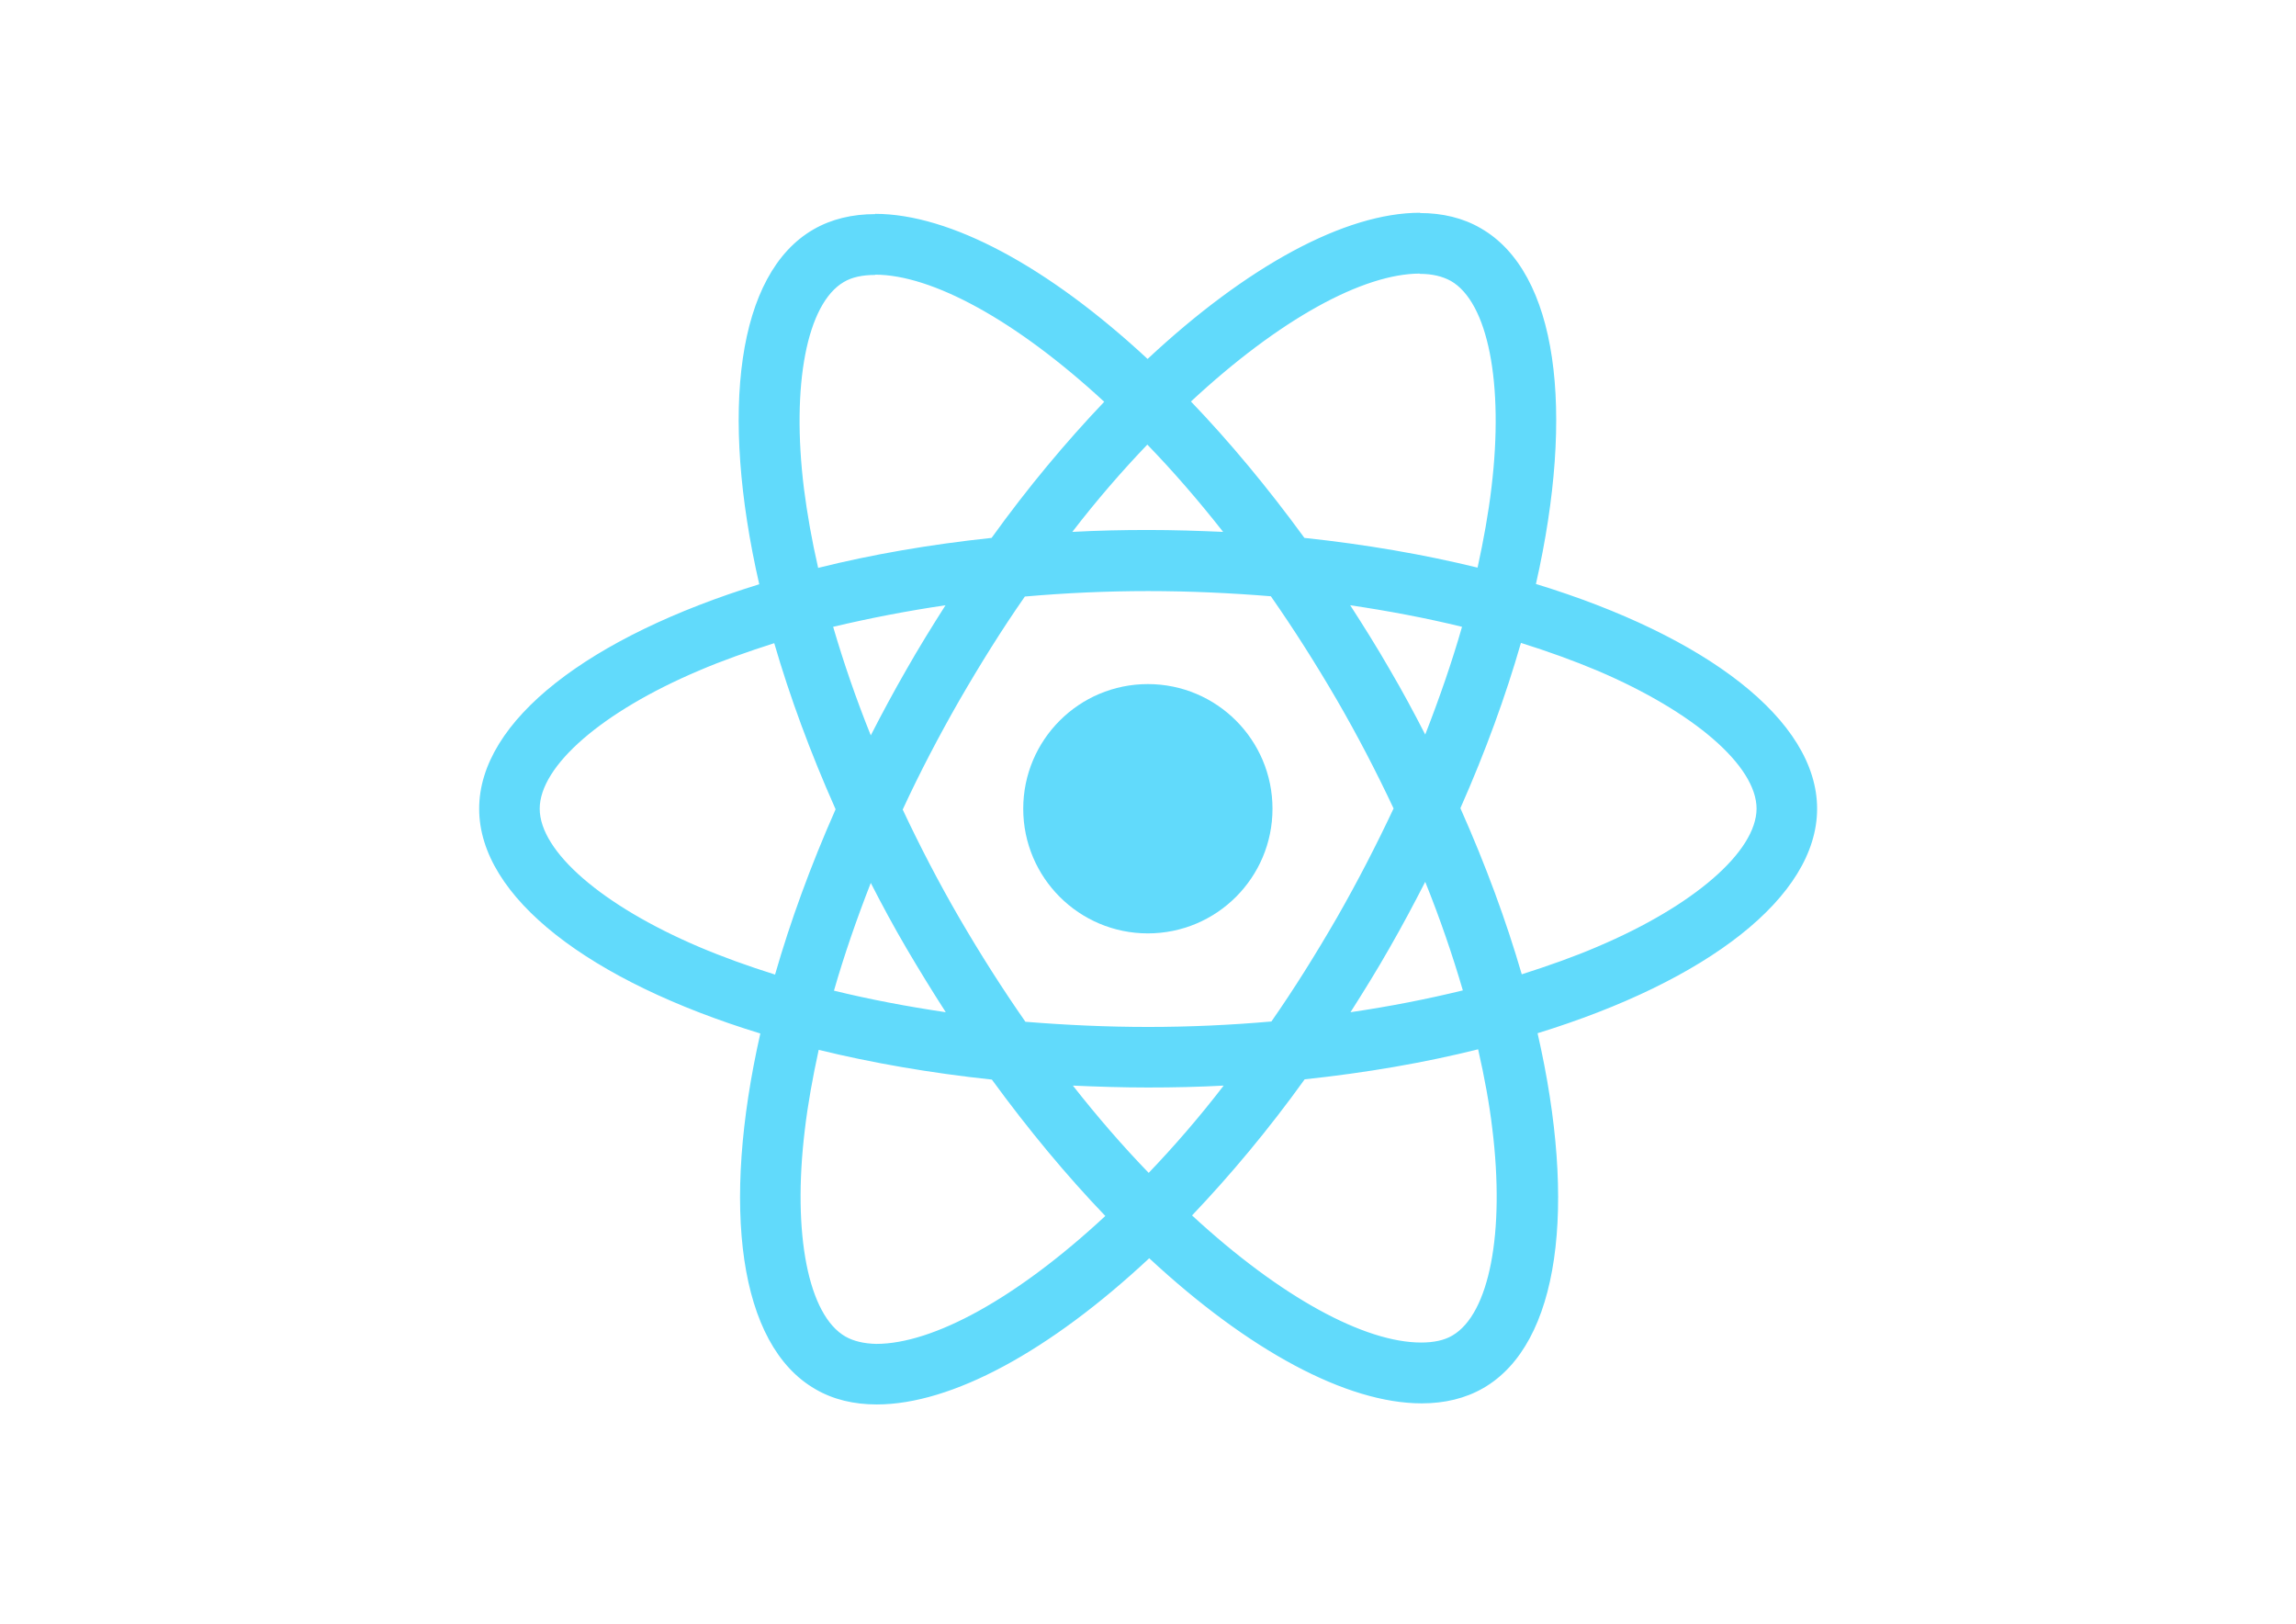
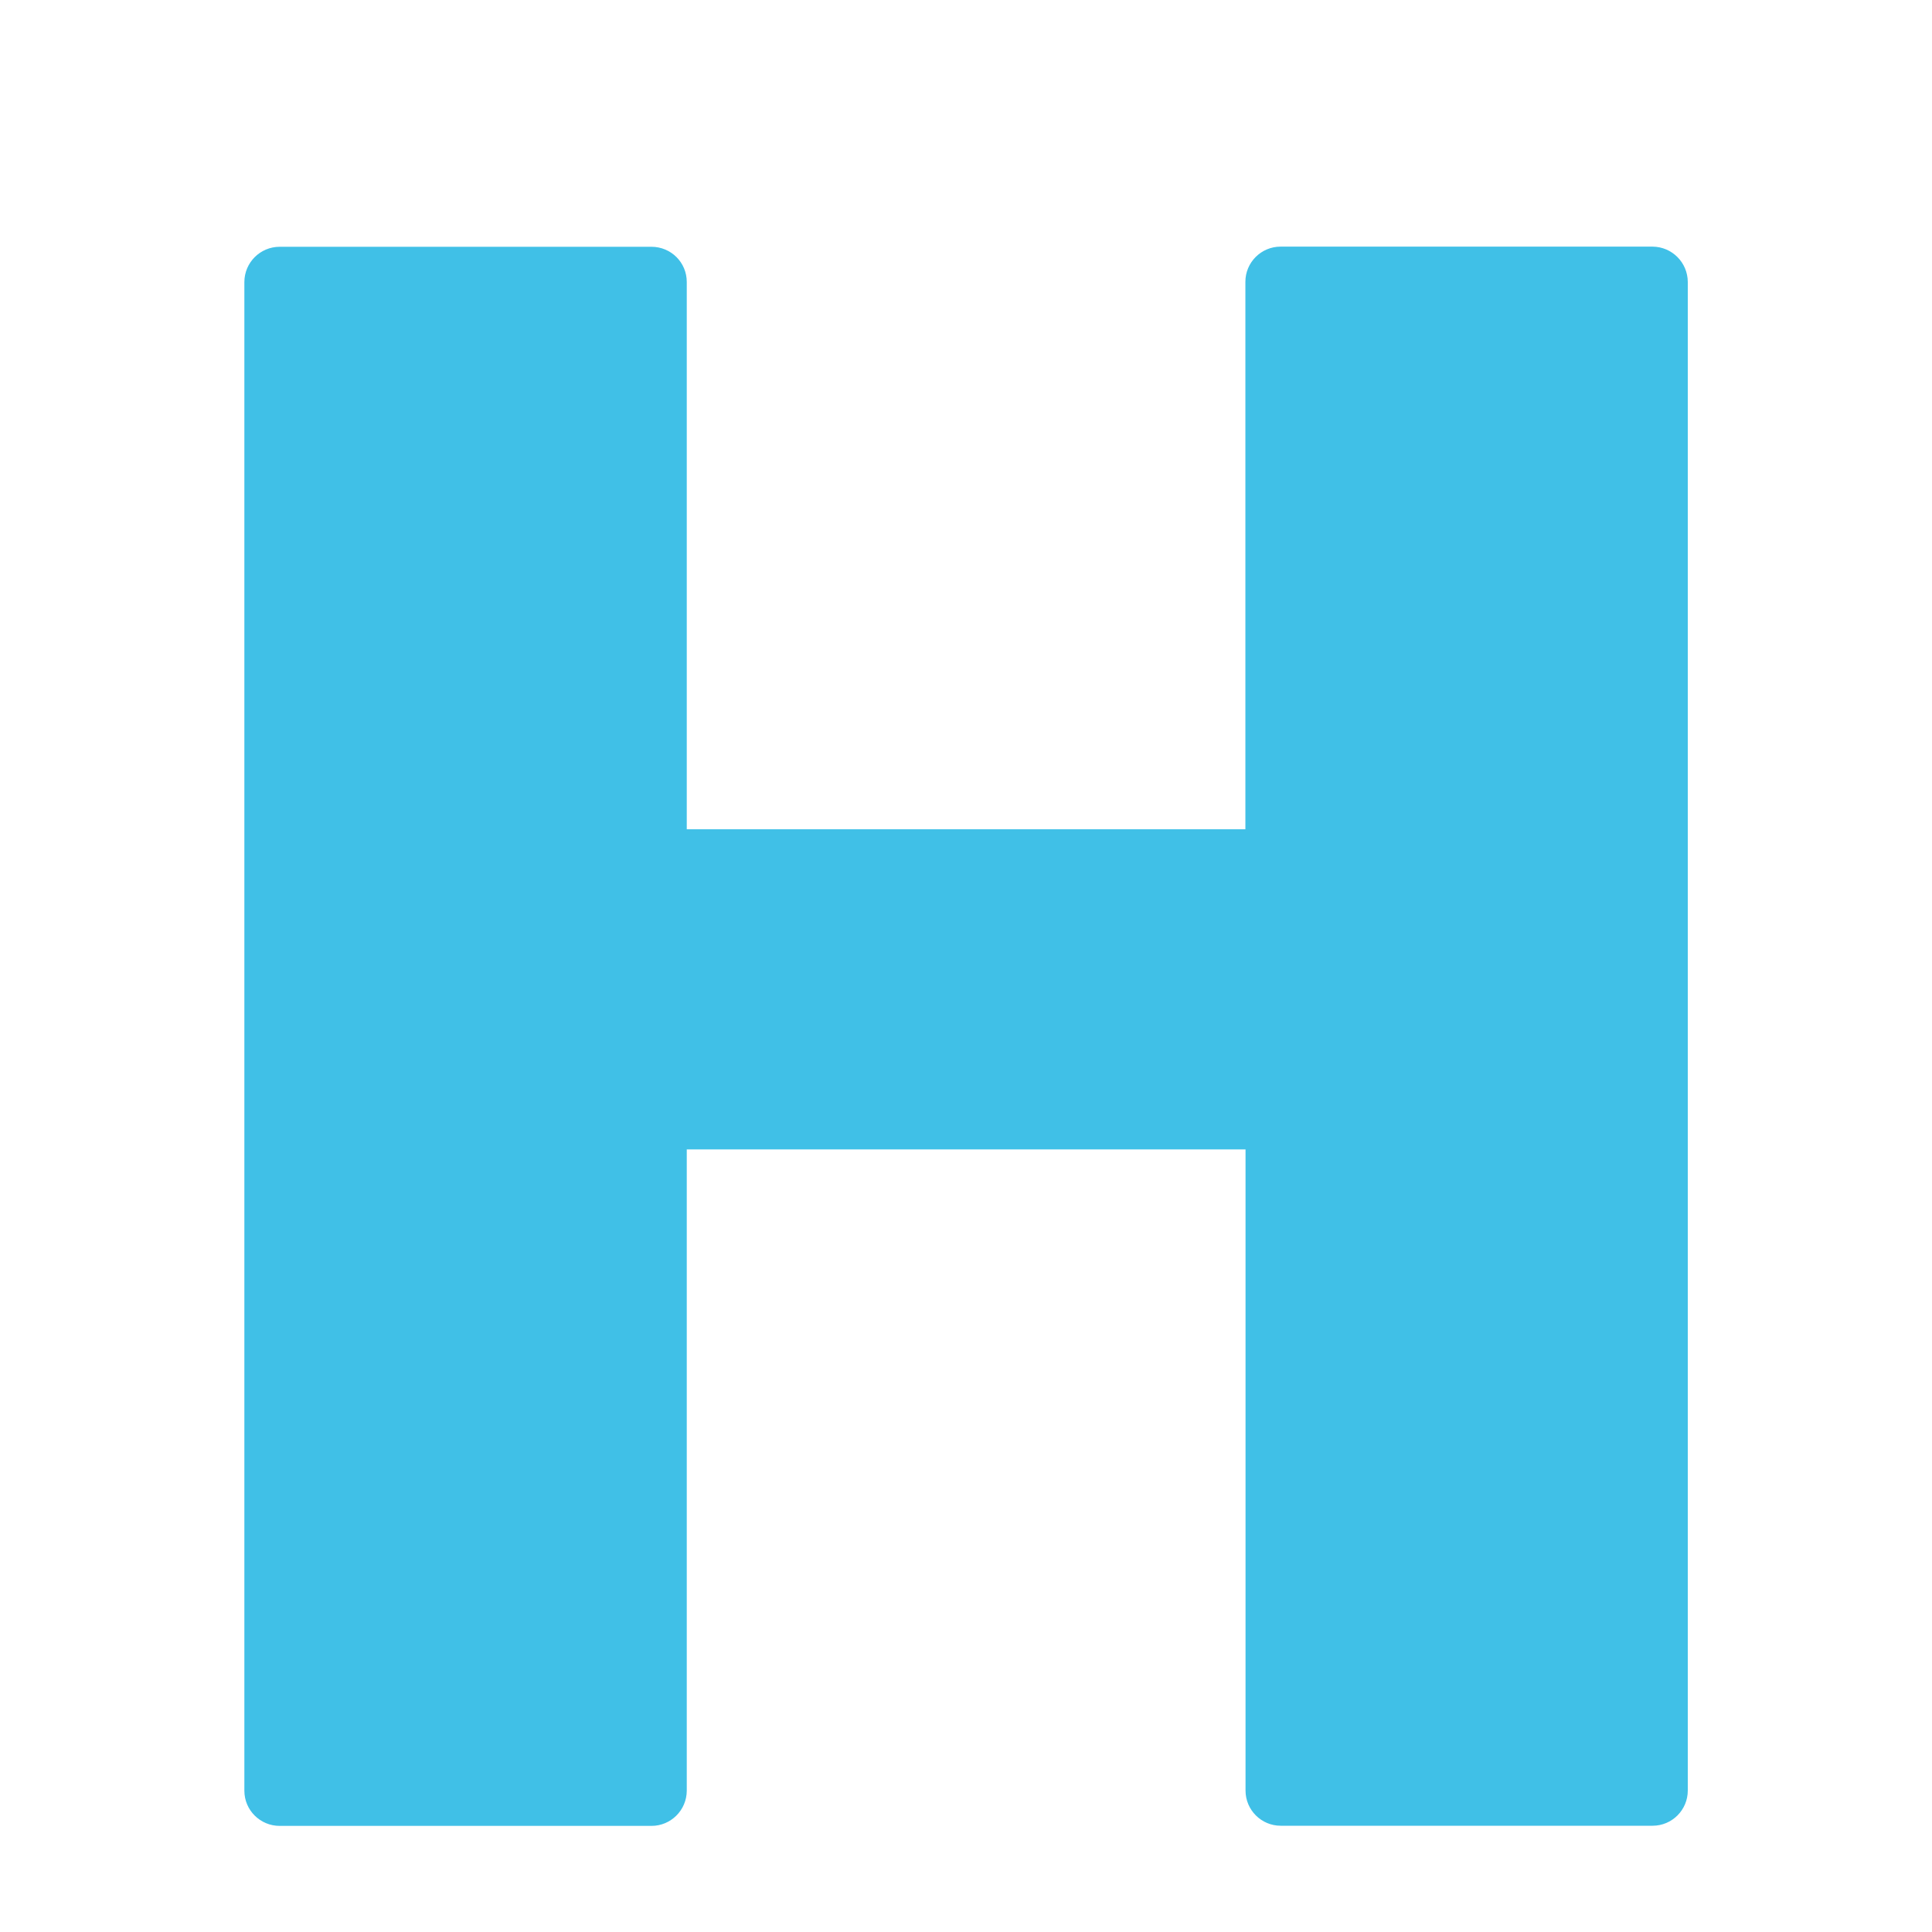
- <svg xmlns="http://www.w3.org/2000/svg" viewBox="0 0 841.9 595.3">
-   <g fill="#61DAFB">
-     <path d="M666.3 296.5c0-32.5-40.7-63.3-103.1-82.4 14.4-63.6 8-114.2-20.2-130.4-6.5-3.8-14.1-5.6-22.4-5.6v22.3c4.6 0 8.3.9 11.4 2.6 13.6 7.8 19.5 37.5 14.9 75.7-1.1 9.4-2.9 19.3-5.1 29.4-19.6-4.8-41-8.5-63.5-10.9-13.5-18.5-27.5-35.3-41.6-50 32.6-30.3 63.2-46.9 84-46.9V78c-27.5 0-63.5 19.6-99.9 53.6-36.4-33.8-72.4-53.2-99.9-53.2v22.3c20.7 0 51.4 16.5 84 46.6-14 14.7-28 31.4-41.3 49.9-22.6 2.4-44 6.1-63.6 11-2.3-10-4-19.7-5.2-29-4.7-38.2 1.1-67.9 14.6-75.8 3-1.8 6.9-2.6 11.5-2.6V78.5c-8.4 0-16 1.8-22.6 5.6-28.1 16.2-34.4 66.7-19.9 130.1-62.2 19.2-102.7 49.9-102.7 82.3 0 32.5 40.7 63.3 103.1 82.4-14.4 63.6-8 114.2 20.2 130.4 6.5 3.8 14.1 5.6 22.5 5.6 27.5 0 63.5-19.6 99.9-53.6 36.4 33.8 72.4 53.2 99.9 53.2 8.4 0 16-1.8 22.6-5.6 28.1-16.2 34.4-66.7 19.9-130.1 62-19.1 102.5-49.9 102.5-82.3zm-130.2-66.7c-3.7 12.9-8.3 26.2-13.5 39.5-4.1-8-8.4-16-13.1-24-4.6-8-9.5-15.8-14.4-23.4 14.2 2.1 27.9 4.7 41 7.9zm-45.8 106.5c-7.8 13.5-15.8 26.3-24.1 38.2-14.9 1.3-30 2-45.2 2-15.1 0-30.2-.7-45-1.9-8.3-11.9-16.4-24.6-24.2-38-7.6-13.1-14.5-26.4-20.8-39.8 6.2-13.4 13.2-26.8 20.7-39.9 7.8-13.5 15.8-26.3 24.1-38.2 14.9-1.3 30-2 45.2-2 15.1 0 30.2.7 45 1.9 8.3 11.9 16.4 24.6 24.2 38 7.6 13.1 14.5 26.4 20.8 39.8-6.3 13.4-13.2 26.8-20.7 39.9zm32.3-13c5.4 13.4 10 26.8 13.8 39.8-13.1 3.2-26.9 5.9-41.2 8 4.9-7.7 9.8-15.6 14.4-23.7 4.6-8 8.9-16.1 13-24.1zM421.2 430c-9.3-9.6-18.6-20.3-27.8-32 9 .4 18.2.7 27.5.7 9.4 0 18.7-.2 27.8-.7-9 11.7-18.3 22.4-27.5 32zm-74.4-58.9c-14.2-2.1-27.9-4.7-41-7.9 3.7-12.9 8.3-26.2 13.5-39.5 4.1 8 8.4 16 13.1 24 4.7 8 9.5 15.8 14.4 23.4zM420.7 163c9.3 9.6 18.6 20.3 27.8 32-9-.4-18.2-.7-27.5-.7-9.4 0-18.7.2-27.8.7 9-11.7 18.3-22.4 27.5-32zm-74 58.9c-4.9 7.7-9.8 15.6-14.4 23.7-4.6 8-8.9 16-13 24-5.4-13.4-10-26.8-13.8-39.8 13.1-3.1 26.9-5.8 41.2-7.9zm-90.5 125.2c-35.4-15.1-58.3-34.9-58.3-50.6 0-15.7 22.9-35.6 58.3-50.6 8.6-3.7 18-7 27.7-10.1 5.7 19.6 13.2 40 22.5 60.9-9.2 20.8-16.6 41.1-22.2 60.6-9.9-3.1-19.3-6.5-28-10.2zM310 490c-13.6-7.8-19.5-37.5-14.9-75.7 1.1-9.4 2.9-19.3 5.1-29.4 19.6 4.8 41 8.5 63.5 10.9 13.5 18.5 27.5 35.3 41.6 50-32.6 30.3-63.2 46.9-84 46.9-4.5-.1-8.3-1-11.3-2.7zm237.2-76.2c4.7 38.2-1.1 67.9-14.6 75.8-3 1.8-6.9 2.6-11.5 2.6-20.7 0-51.4-16.5-84-46.6 14-14.7 28-31.4 41.3-49.9 22.6-2.4 44-6.1 63.6-11 2.3 10.1 4.1 19.8 5.2 29.1zm38.5-66.7c-8.6 3.7-18 7-27.7 10.1-5.7-19.6-13.2-40-22.5-60.9 9.2-20.8 16.6-41.1 22.2-60.6 9.9 3.1 19.3 6.5 28.1 10.2 35.4 15.1 58.3 34.9 58.3 50.6-.1 15.7-23 35.6-58.4 50.6zM320.8 78.4z" />
-     <circle cx="420.9" cy="296.5" r="45.7" />
-     <path d="M520.5 78.1z" />
-   </g>
+ <svg xmlns="http://www.w3.org/2000/svg" width="800px" height="800px" viewBox="0 0 128 128" aria-hidden="true" role="img" class="iconify iconify--noto" preserveAspectRatio="xMidYMid meet">
+   <path d="M109.48 16.34H84.84c-1.28 0-2.33 1.04-2.33 2.33v36.27H45.5V18.68c0-1.29-1.04-2.33-2.34-2.33H18.53a2.34 2.34 0 0 0-2.34 2.33v99.96c0 1.29 1.05 2.33 2.34 2.33h24.63a2.34 2.34 0 0 0 2.34-2.33V76.15h37.02v42.48c0 1.29 1.05 2.33 2.33 2.33h24.64c1.29 0 2.33-1.05 2.33-2.33V18.68a2.35 2.35 0 0 0-2.34-2.34z" fill="#40C0E7" />
</svg>
